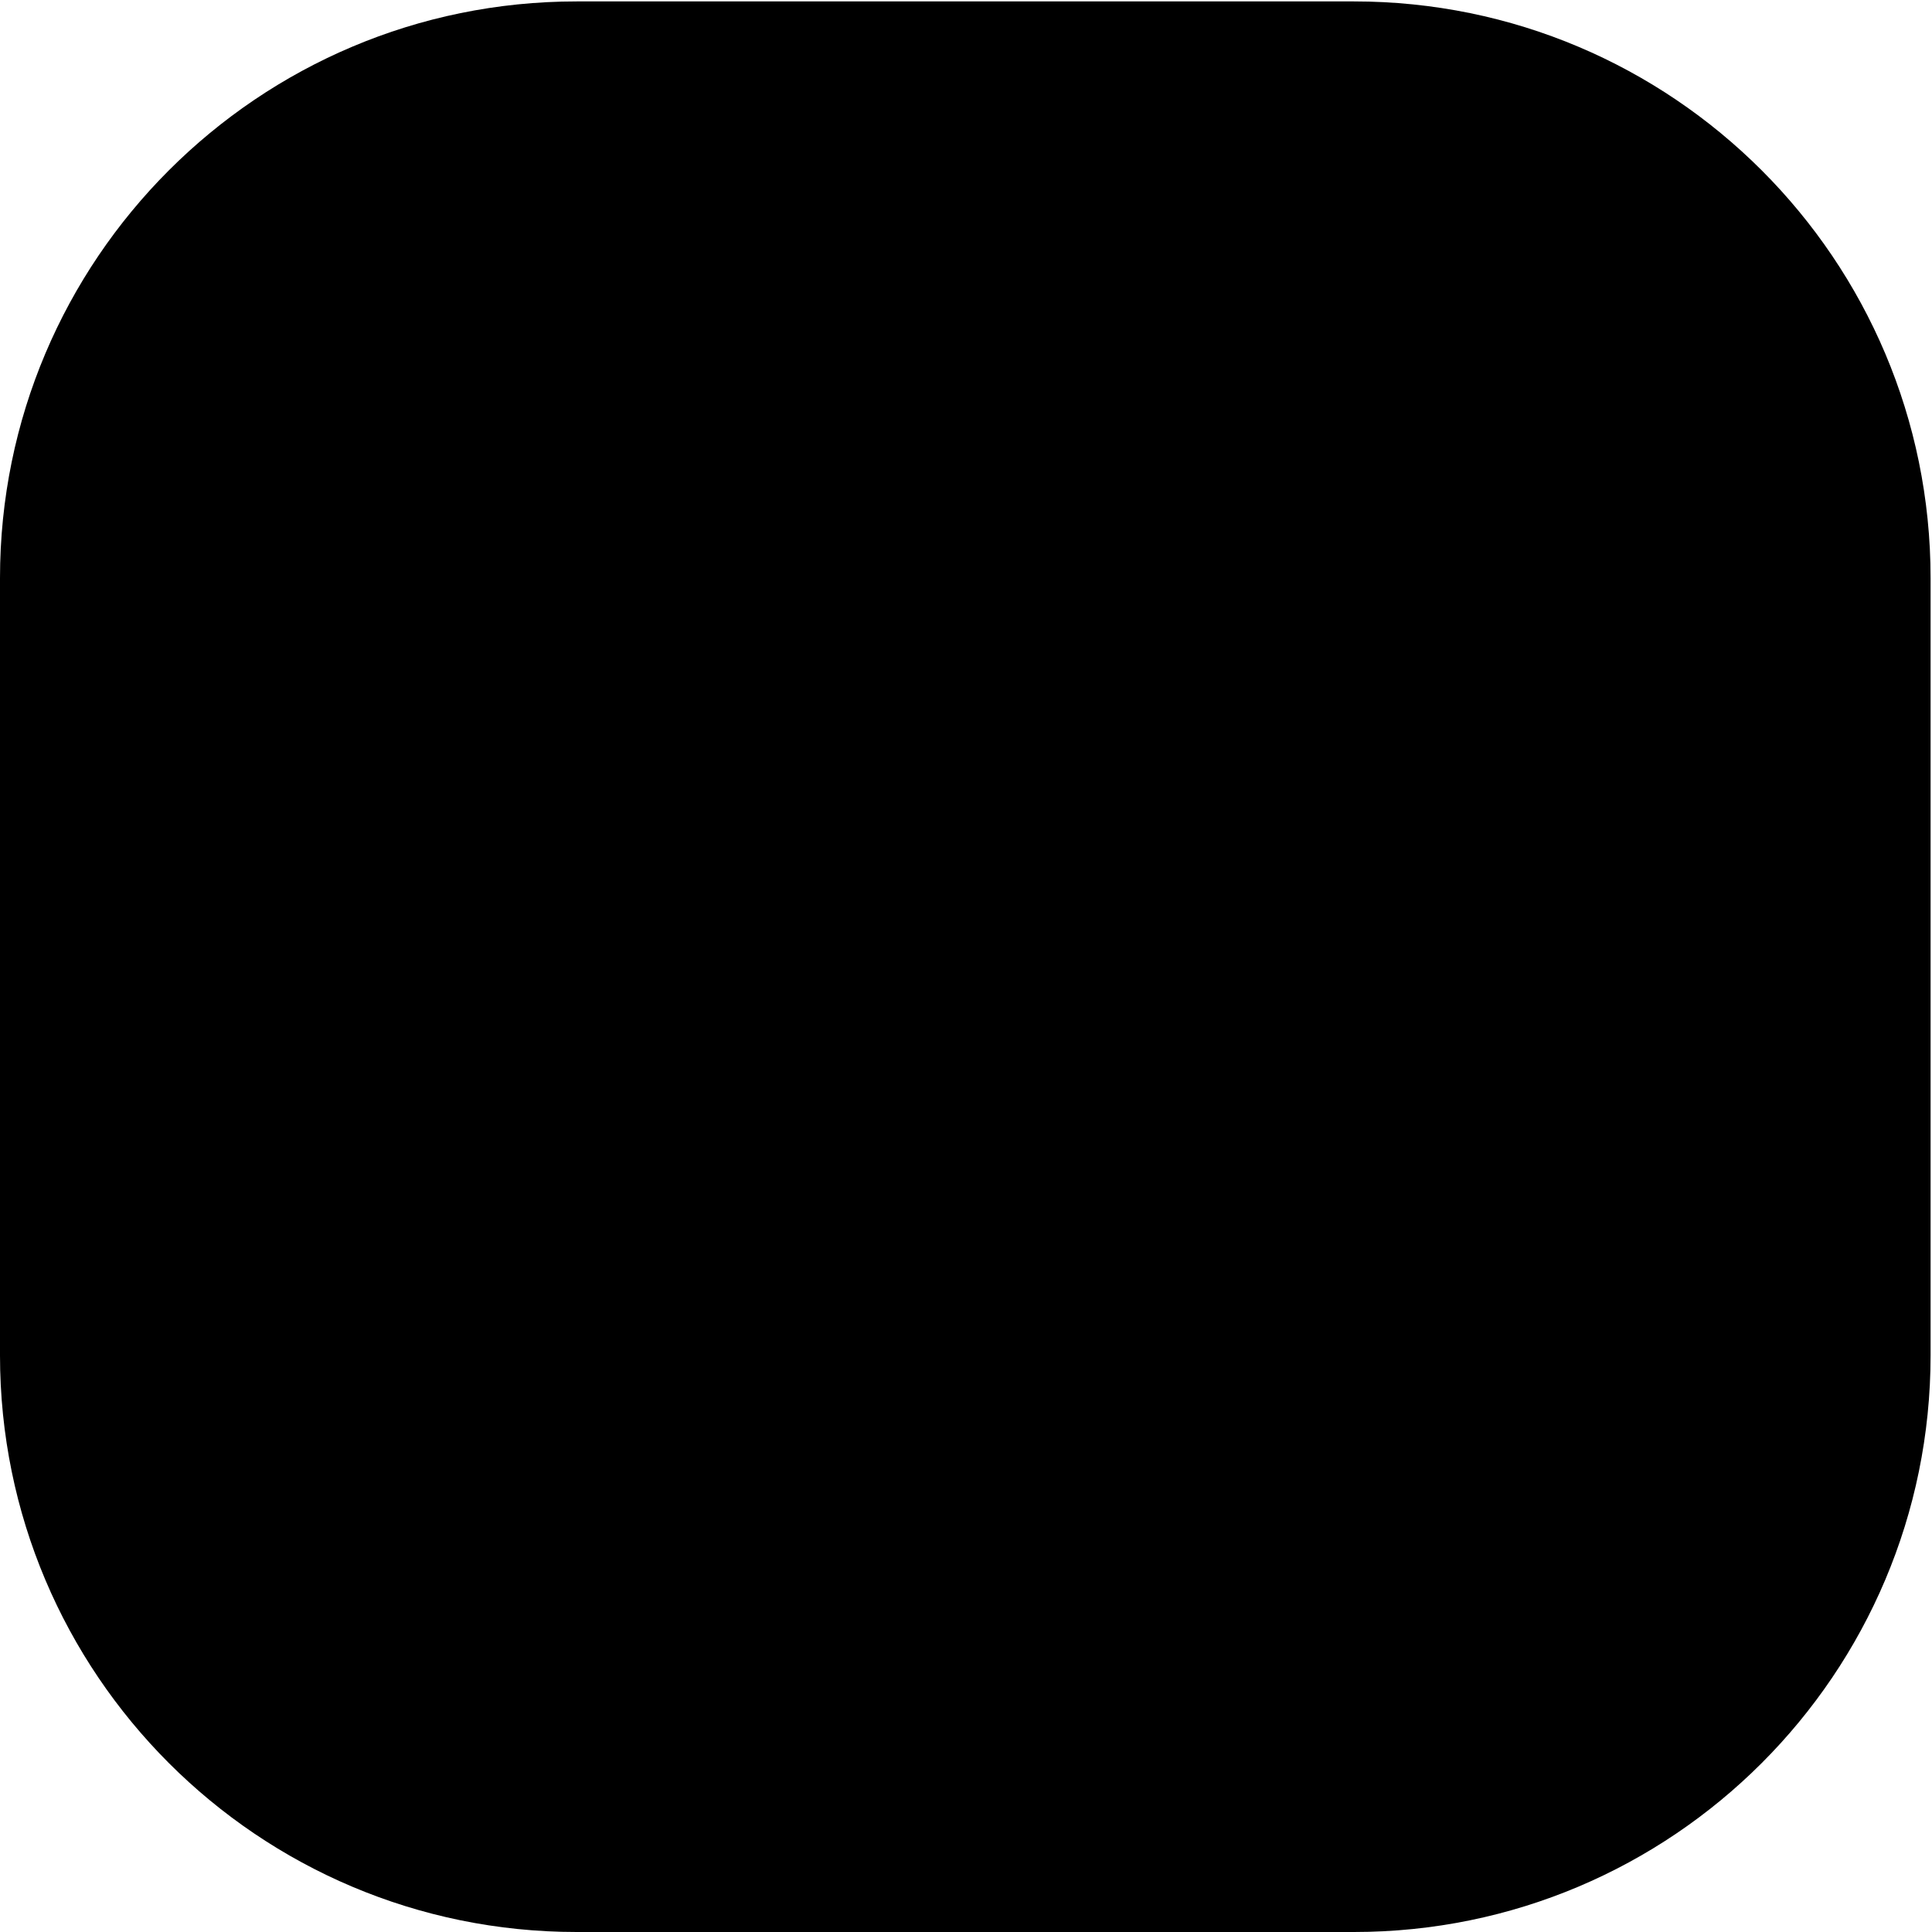
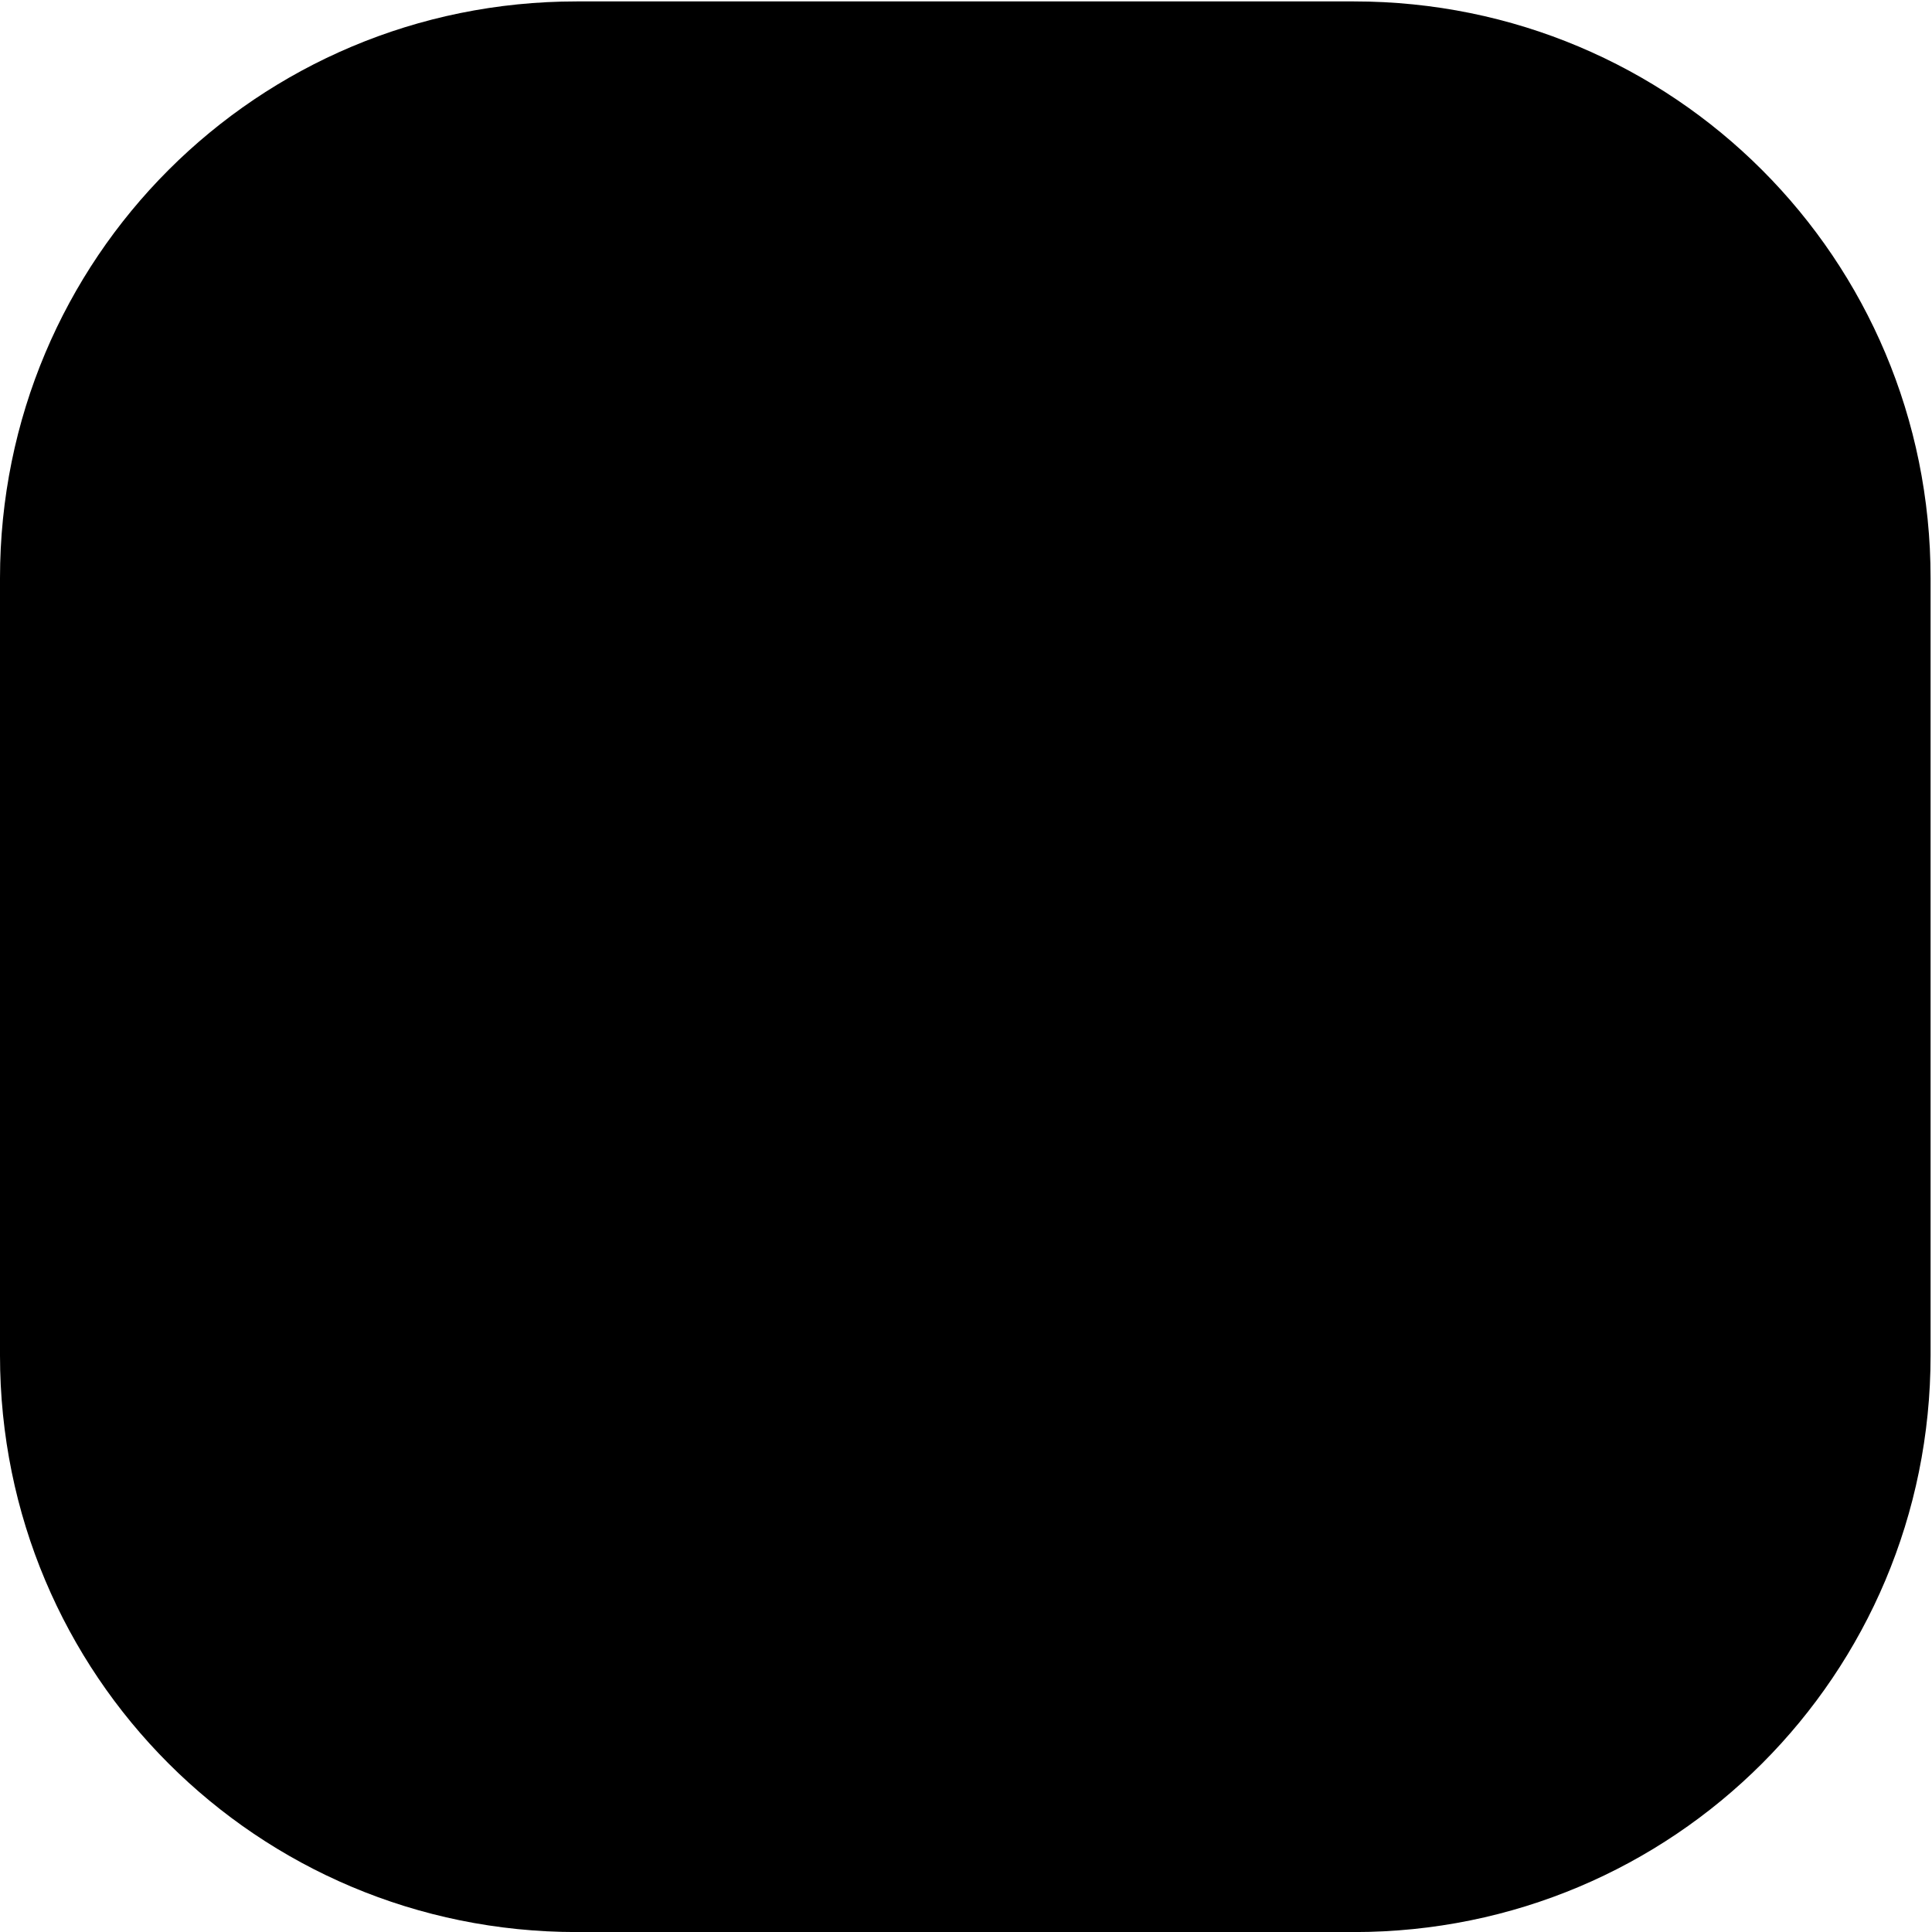
<svg xmlns="http://www.w3.org/2000/svg" version="1.1" width="30.022" height="30.022" id="svg5816">
  <defs id="defs5818" />
-   <rect style="fill:#000000;fill-opacity:1;stroke:none" id="rect3802" width="30" height="30" x="0" y="0.022" ry="8.961" />
+   <path style="fill:#000000;fill-opacity:1;stroke:none" d="m 8.961,0.022 12.078,0 C 26.003,0.022 30,4.019 30,8.984 l 0,12.078 c 0,4.964 -3.997,8.961 -8.961,8.961 l -12.078,0 C 3.997,30.022 0,26.026 0,21.061 L 0,8.984 C 0,4.019 3.997,0.022 8.961,0.022 z" id="rect3802" />
</svg>
